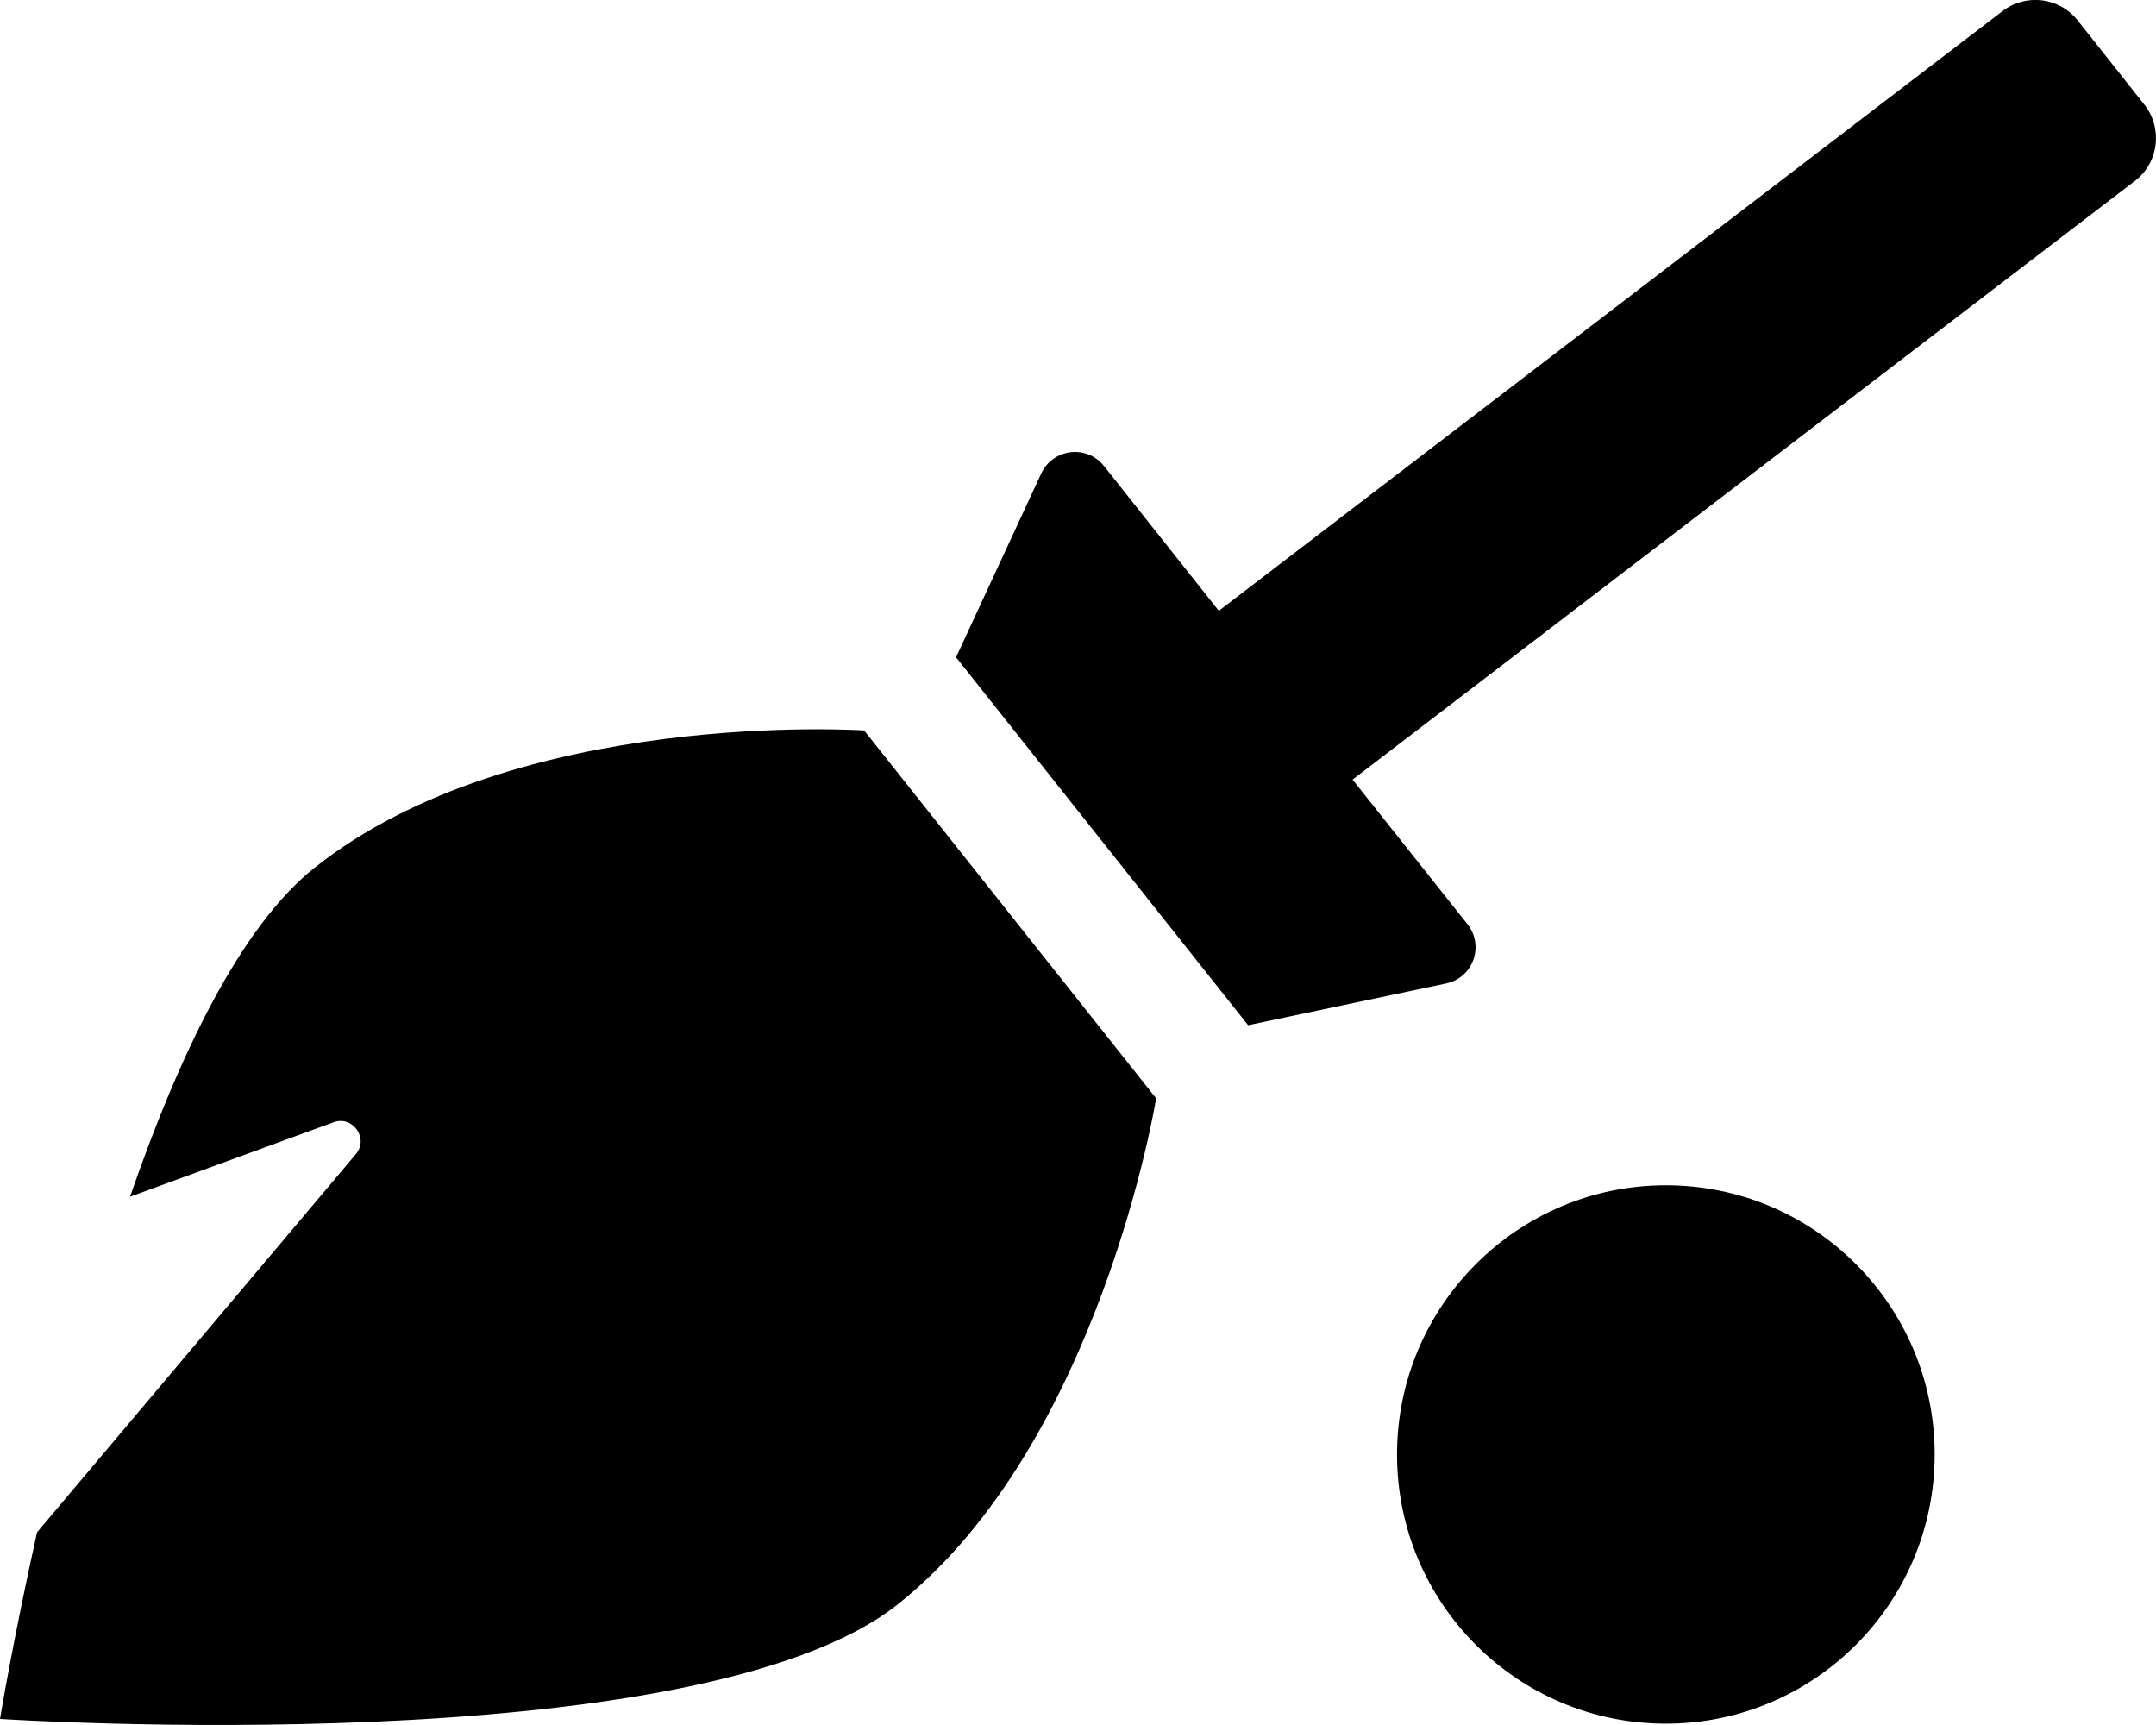
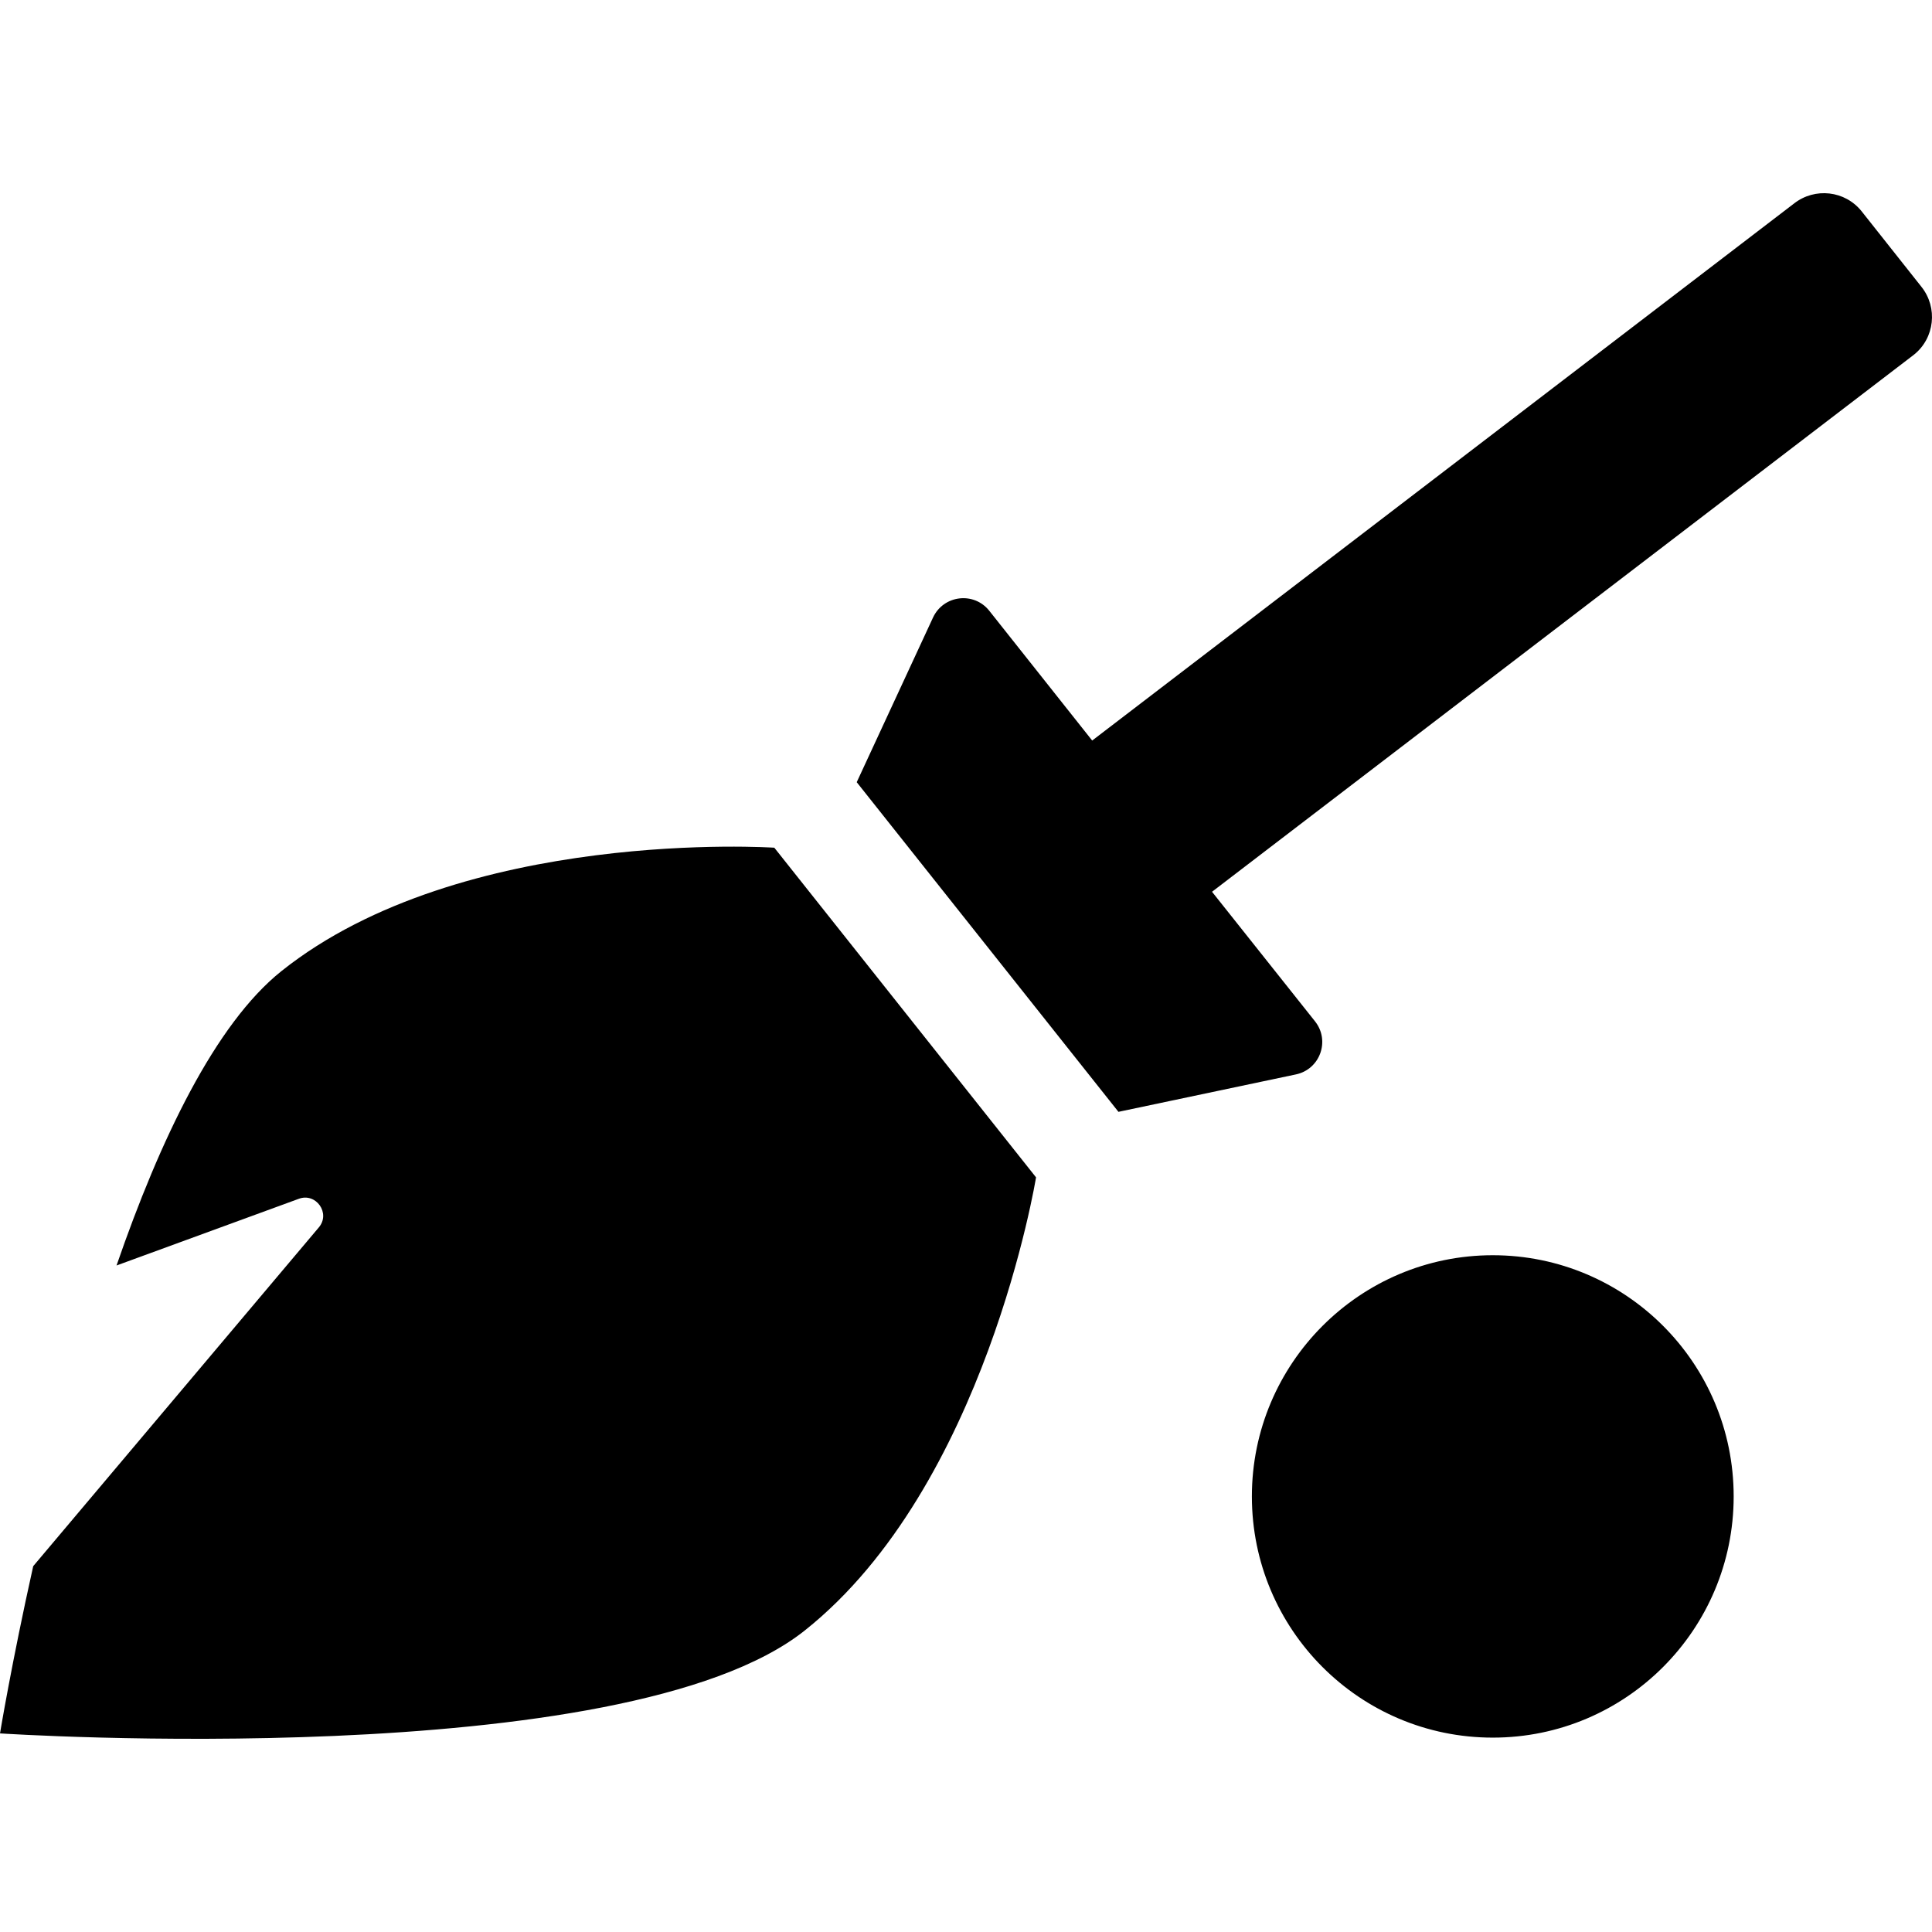
- <svg xmlns="http://www.w3.org/2000/svg" aria-labelledby="sporticons-quidditch-icon" role="img" viewBox="0 0 640 512">
-   <path d="M256.5 216.8L343.2 326s-16.6 102.4-76.6 150.1C206.7 523.8 0 510.2 0 510.2s3.8-23.1 11-55.4l94.6-112.2c4-4.7-.9-11.6-6.6-9.5l-60.4 22.1c14.4-41.7 32.7-80 54.6-97.5 59.9-47.8 163.3-40.9 163.3-40.9zm238 135c-44 0-79.8 35.8-79.8 79.9 0 44.1 35.7 79.9 79.8 79.9 44.1 0 79.8-35.8 79.8-79.9 0-44.2-35.8-79.9-79.8-79.9zM636.5 31L616.7 6c-5.5-6.9-15.5-8-22.4-2.6L361.8 181.3l-34.1-43c-5.1-6.4-15.1-5.2-18.6 2.2l-25.3 54.6 86.7 109.2 58.8-12.4c8-1.7 11.4-11.2 6.3-17.6l-34.1-42.9L634 53.5c6.9-5.5 8-15.6 2.5-22.5z" />
+ <svg xmlns="http://www.w3.org/2000/svg" aria-labelledby="sporticons-quidditch-icon" role="img" viewBox="0 0 640 640">
+   <path d="m256.501,280.811l86.7,109.2s-16.6,102.4 -76.6,150.1c-59.9,47.7 -266.6,34.1 -266.6,34.1s3.8,-23.1 11,-55.4l94.6,-112.2c4,-4.7 -0.9,-11.6 -6.6,-9.5l-60.4,22.1c14.4,-41.7 32.7,-80 54.6,-97.5c59.9,-47.8 163.3,-40.9 163.3,-40.9zm238,135c-44,0 -79.8,35.8 -79.8,79.9c0,44.1 35.7,79.9 79.8,79.9c44.1,0 79.8,-35.8 79.8,-79.9c0,-44.2 -35.8,-79.9 -79.8,-79.9zm142,-320.8l-19.8,-25c-5.5,-6.9 -15.5,-8 -22.4,-2.6l-232.5,177.9l-34.1,-43c-5.1,-6.4 -15.1,-5.2 -18.6,2.2l-25.3,54.6l86.7,109.2l58.8,-12.4c8,-1.7 11.4,-11.2 6.3,-17.6l-34.1,-42.9l232.5,-177.9c6.9,-5.5 8,-15.6 2.5,-22.5z" />
</svg>
